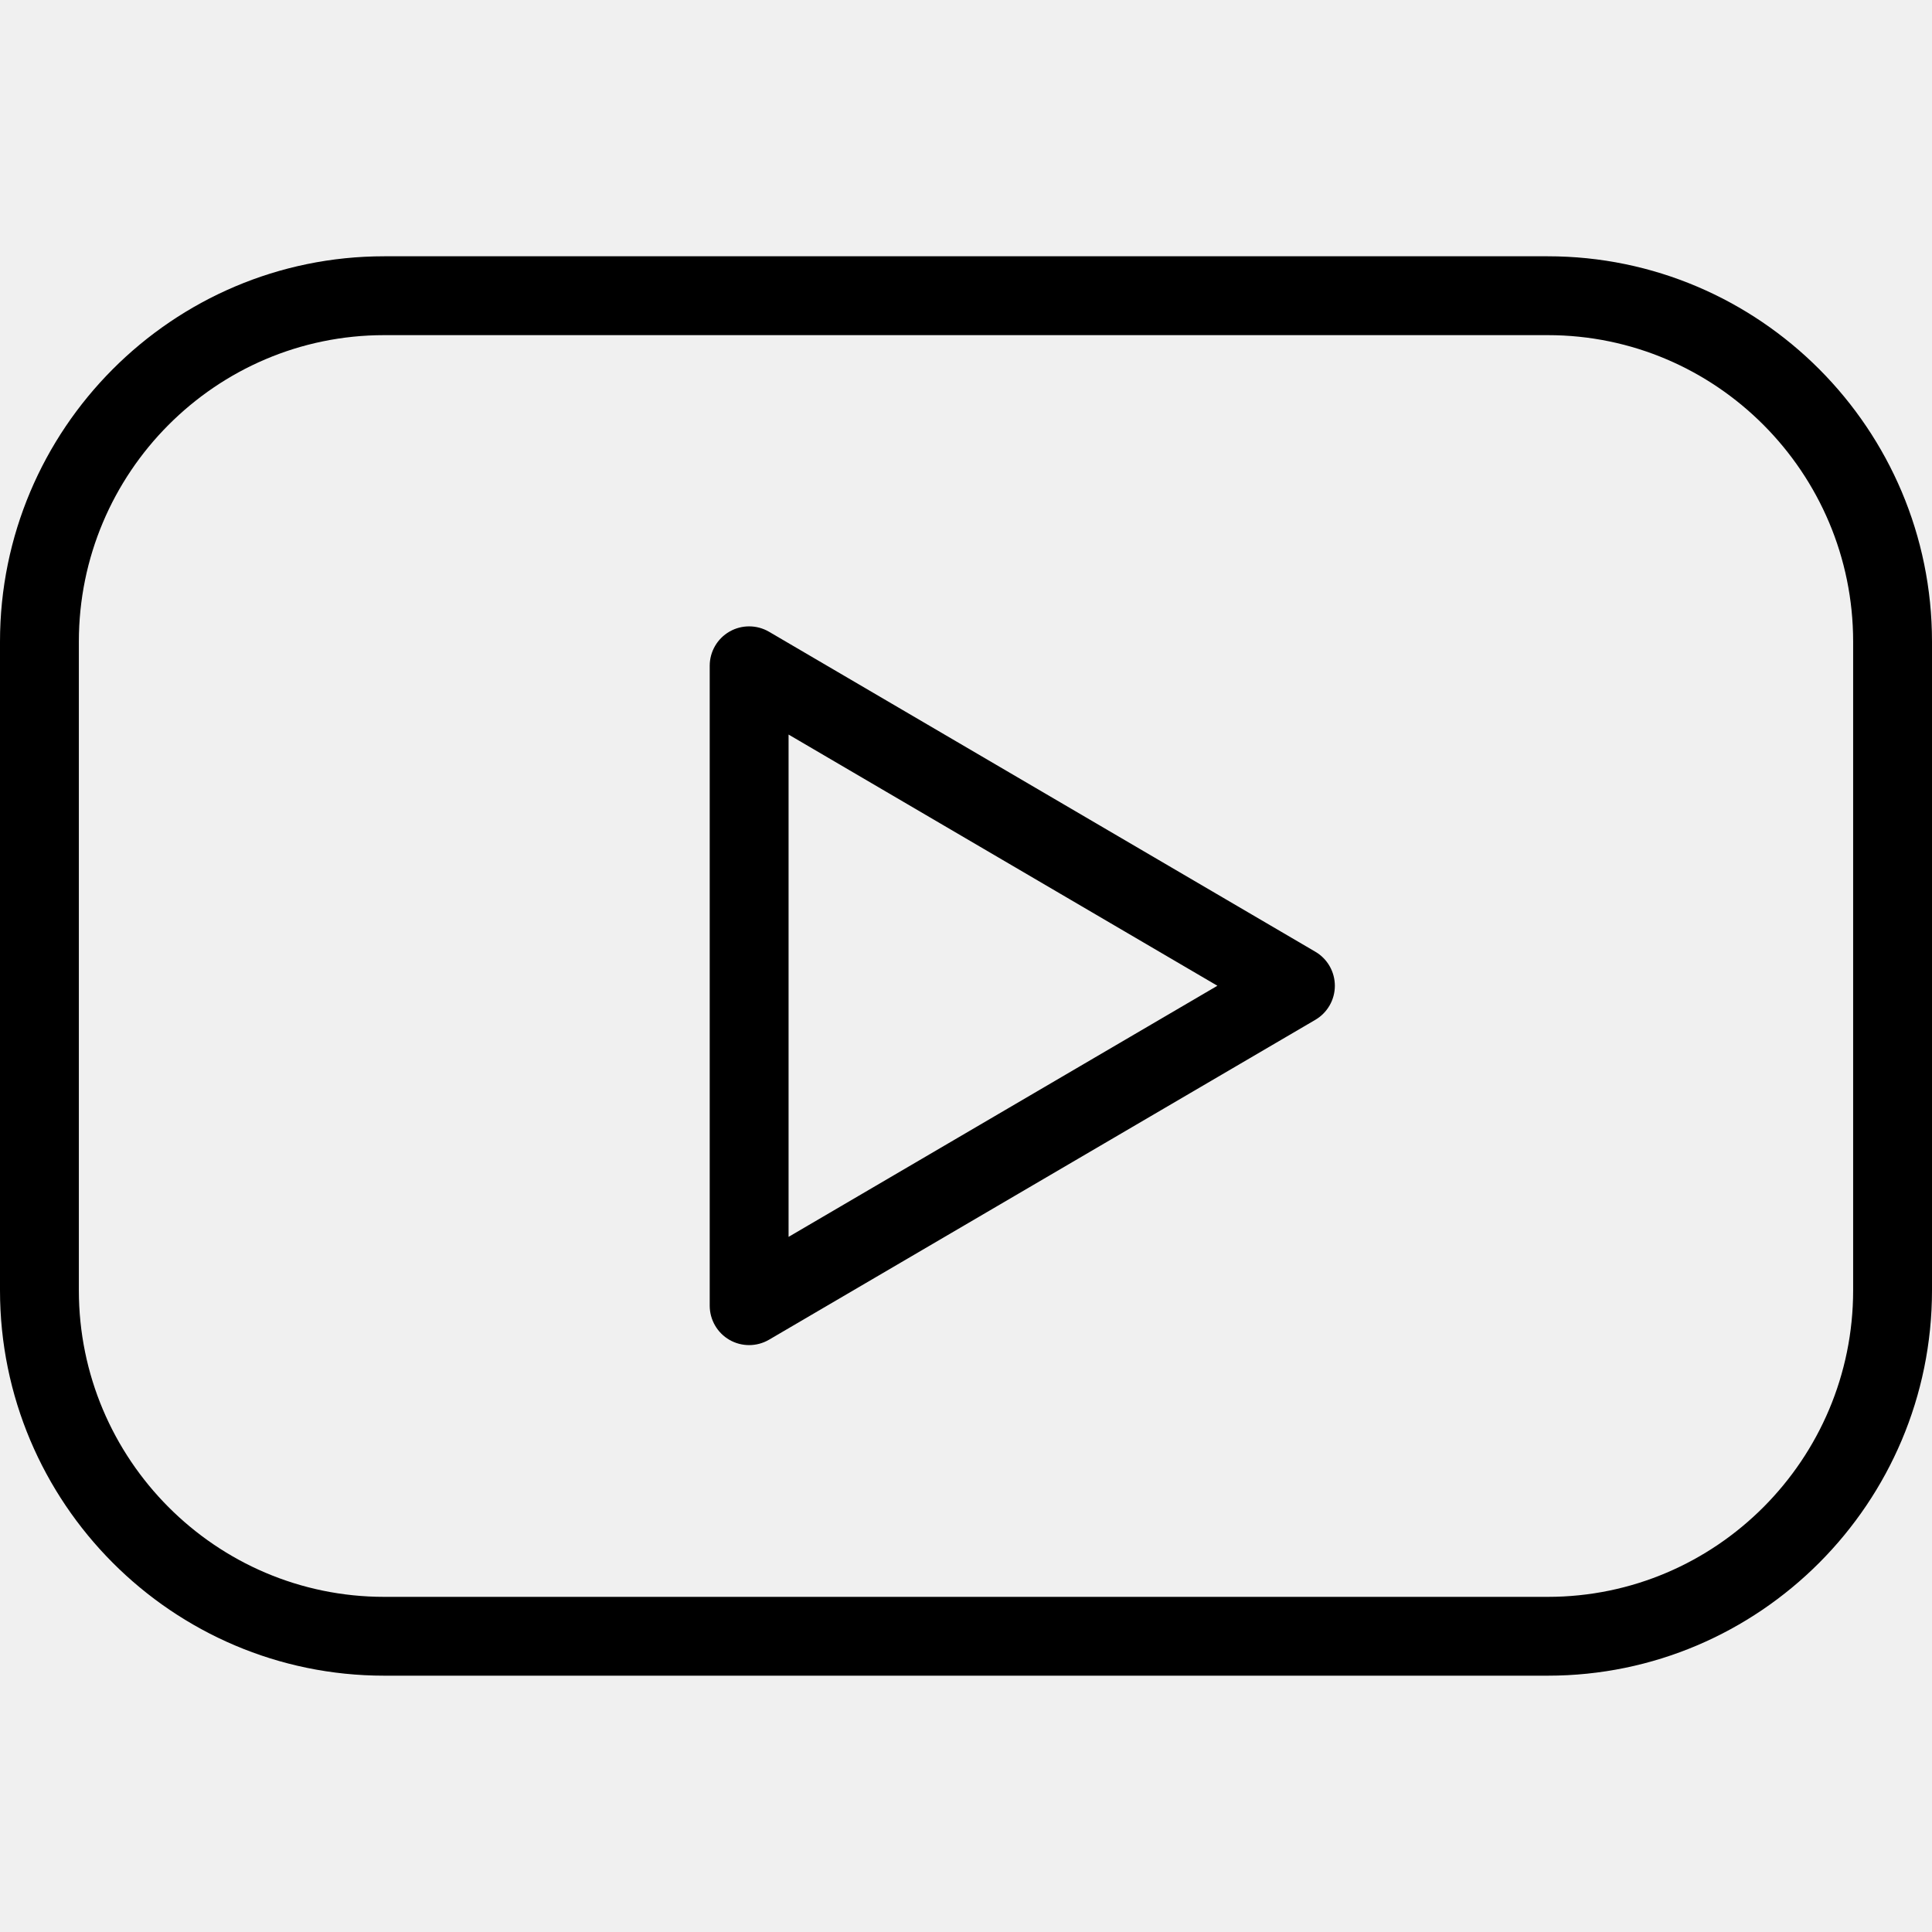
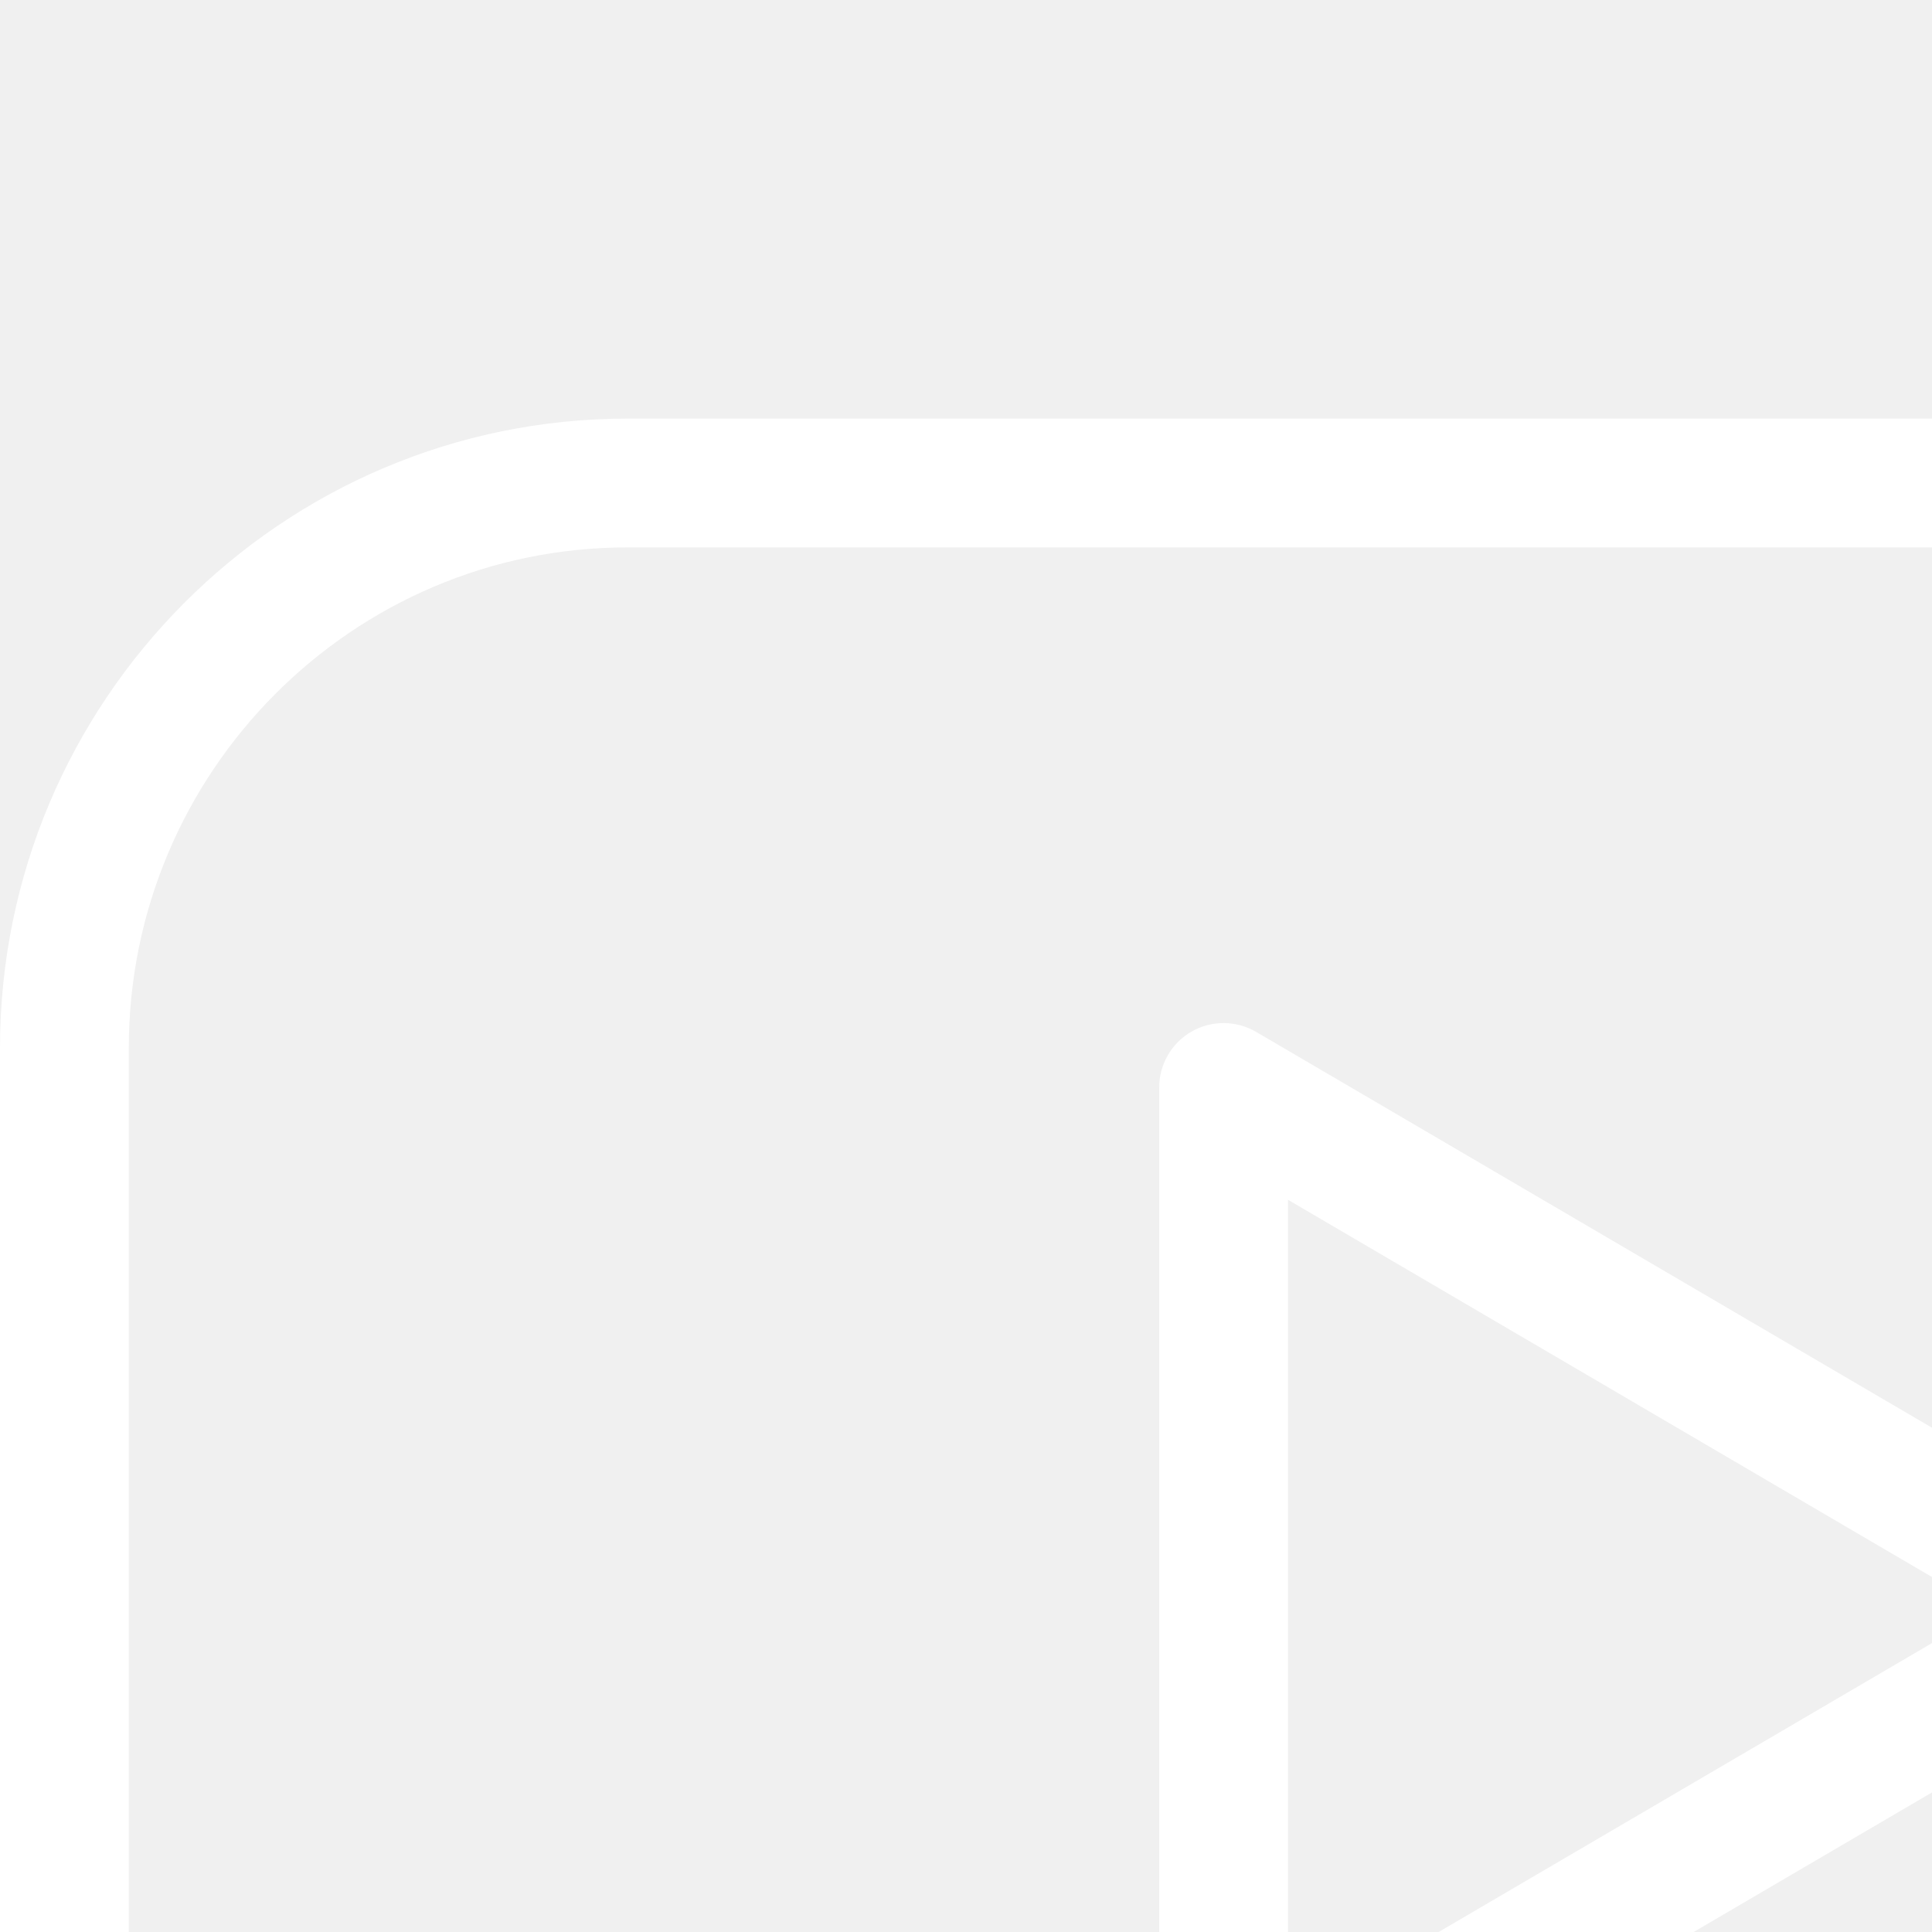
- <svg xmlns="http://www.w3.org/2000/svg" version="1.1" id="Capa_1" x="0px" y="0px" viewBox="0 0 49 49" style="enable-background:new 0 0 49 49;" xml:space="preserve">
+ <svg xmlns="http://www.w3.org/2000/svg" version="1.1" id="Capa_1" x="0px" y="0px" viewBox="0 0 30 30" xml:space="preserve" fill="white">
  <g>
    <g>
      <path d="M39.256,6.5H9.744C4.371,6.5,0,10.885,0,16.274v16.451c0,5.39,4.371,9.774,9.744,9.774h29.512    c5.373,0,9.744-4.385,9.744-9.774V16.274C49,10.885,44.629,6.5,39.256,6.5z M47,32.726c0,4.287-3.474,7.774-7.744,7.774H9.744    C5.474,40.5,2,37.012,2,32.726V16.274C2,11.988,5.474,8.5,9.744,8.5h29.512c4.27,0,7.744,3.488,7.744,7.774V32.726z" />
      <path d="M33.36,24.138l-13.855-8.115c-0.308-0.18-0.691-0.183-1.002-0.005S18,16.527,18,16.886v16.229    c0,0.358,0.192,0.69,0.502,0.868c0.154,0.088,0.326,0.132,0.498,0.132c0.175,0,0.349-0.046,0.505-0.137l13.855-8.113    c0.306-0.179,0.495-0.508,0.495-0.863S33.667,24.317,33.36,24.138z M20,31.37V18.63l10.876,6.371L20,31.37z" />
    </g>
  </g>
-   <g>
- </g>
-   <g>
- </g>
-   <g>
- </g>
-   <g>
- </g>
-   <g>
- </g>
-   <g>
- </g>
-   <g>
- </g>
-   <g>
- </g>
-   <g>
- </g>
-   <g>
- </g>
-   <g>
- </g>
-   <g>
- </g>
-   <g>
- </g>
-   <g>
- </g>
-   <g>
- </g>
</svg>
